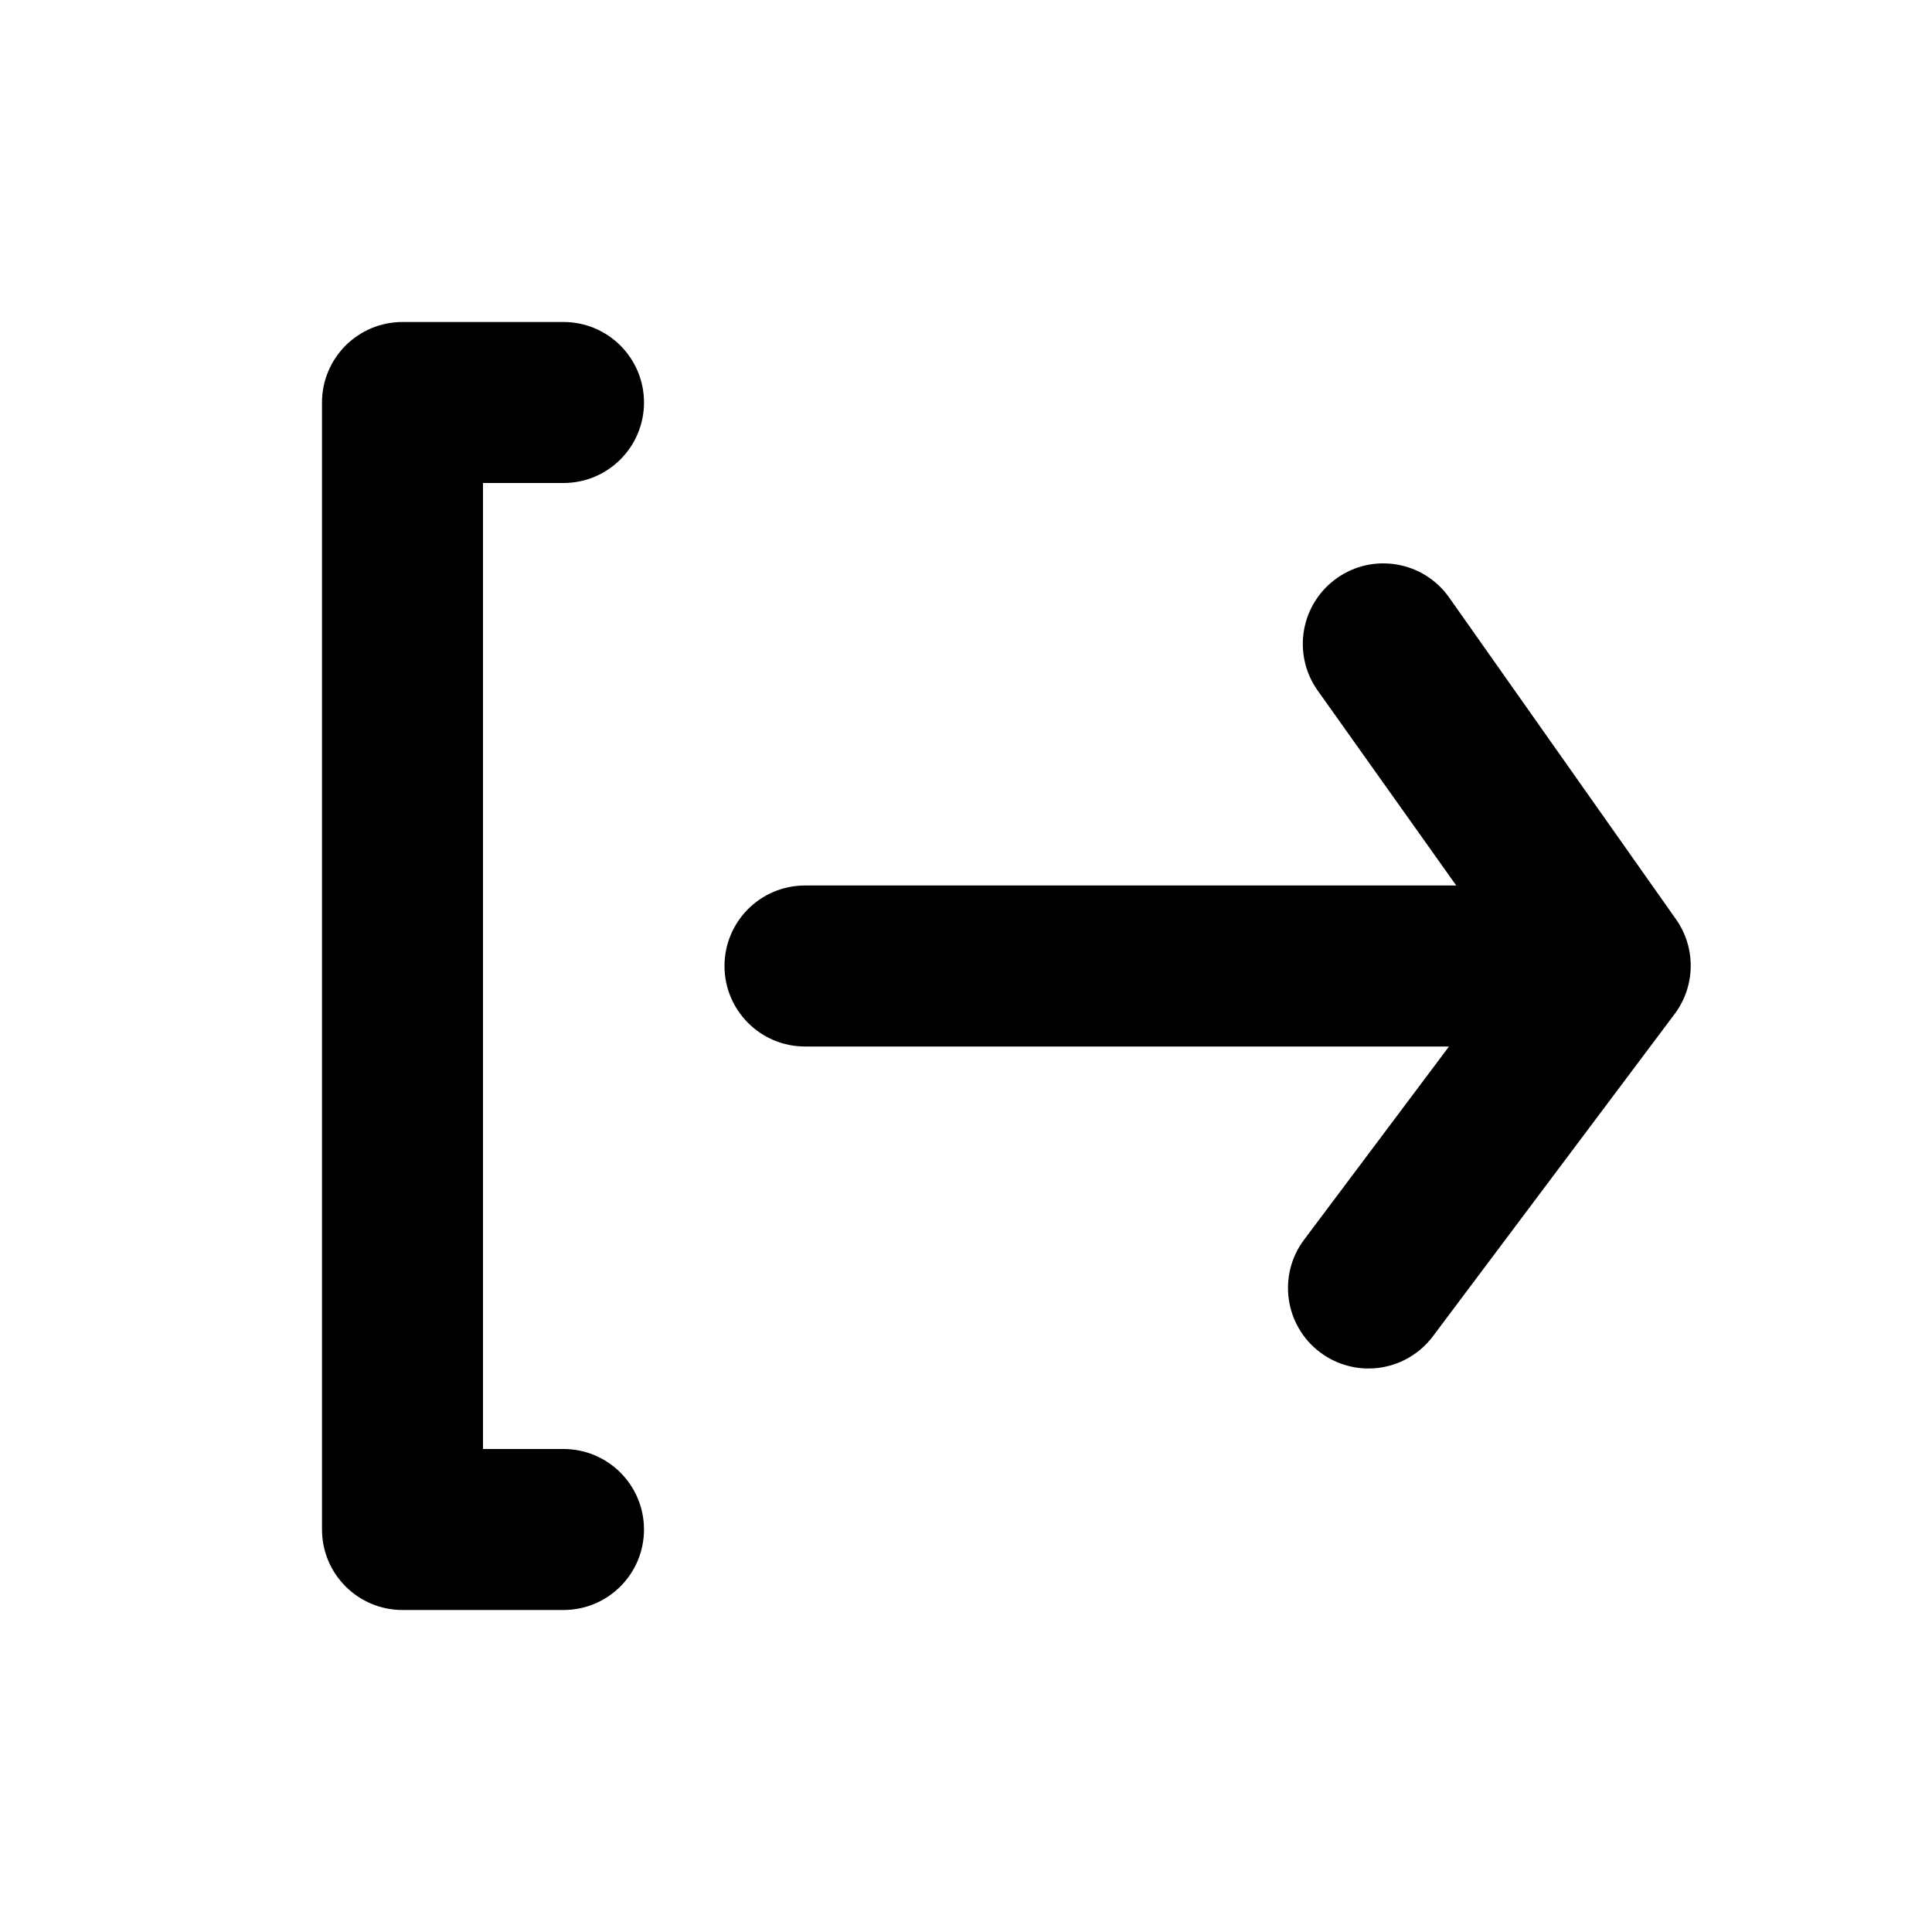
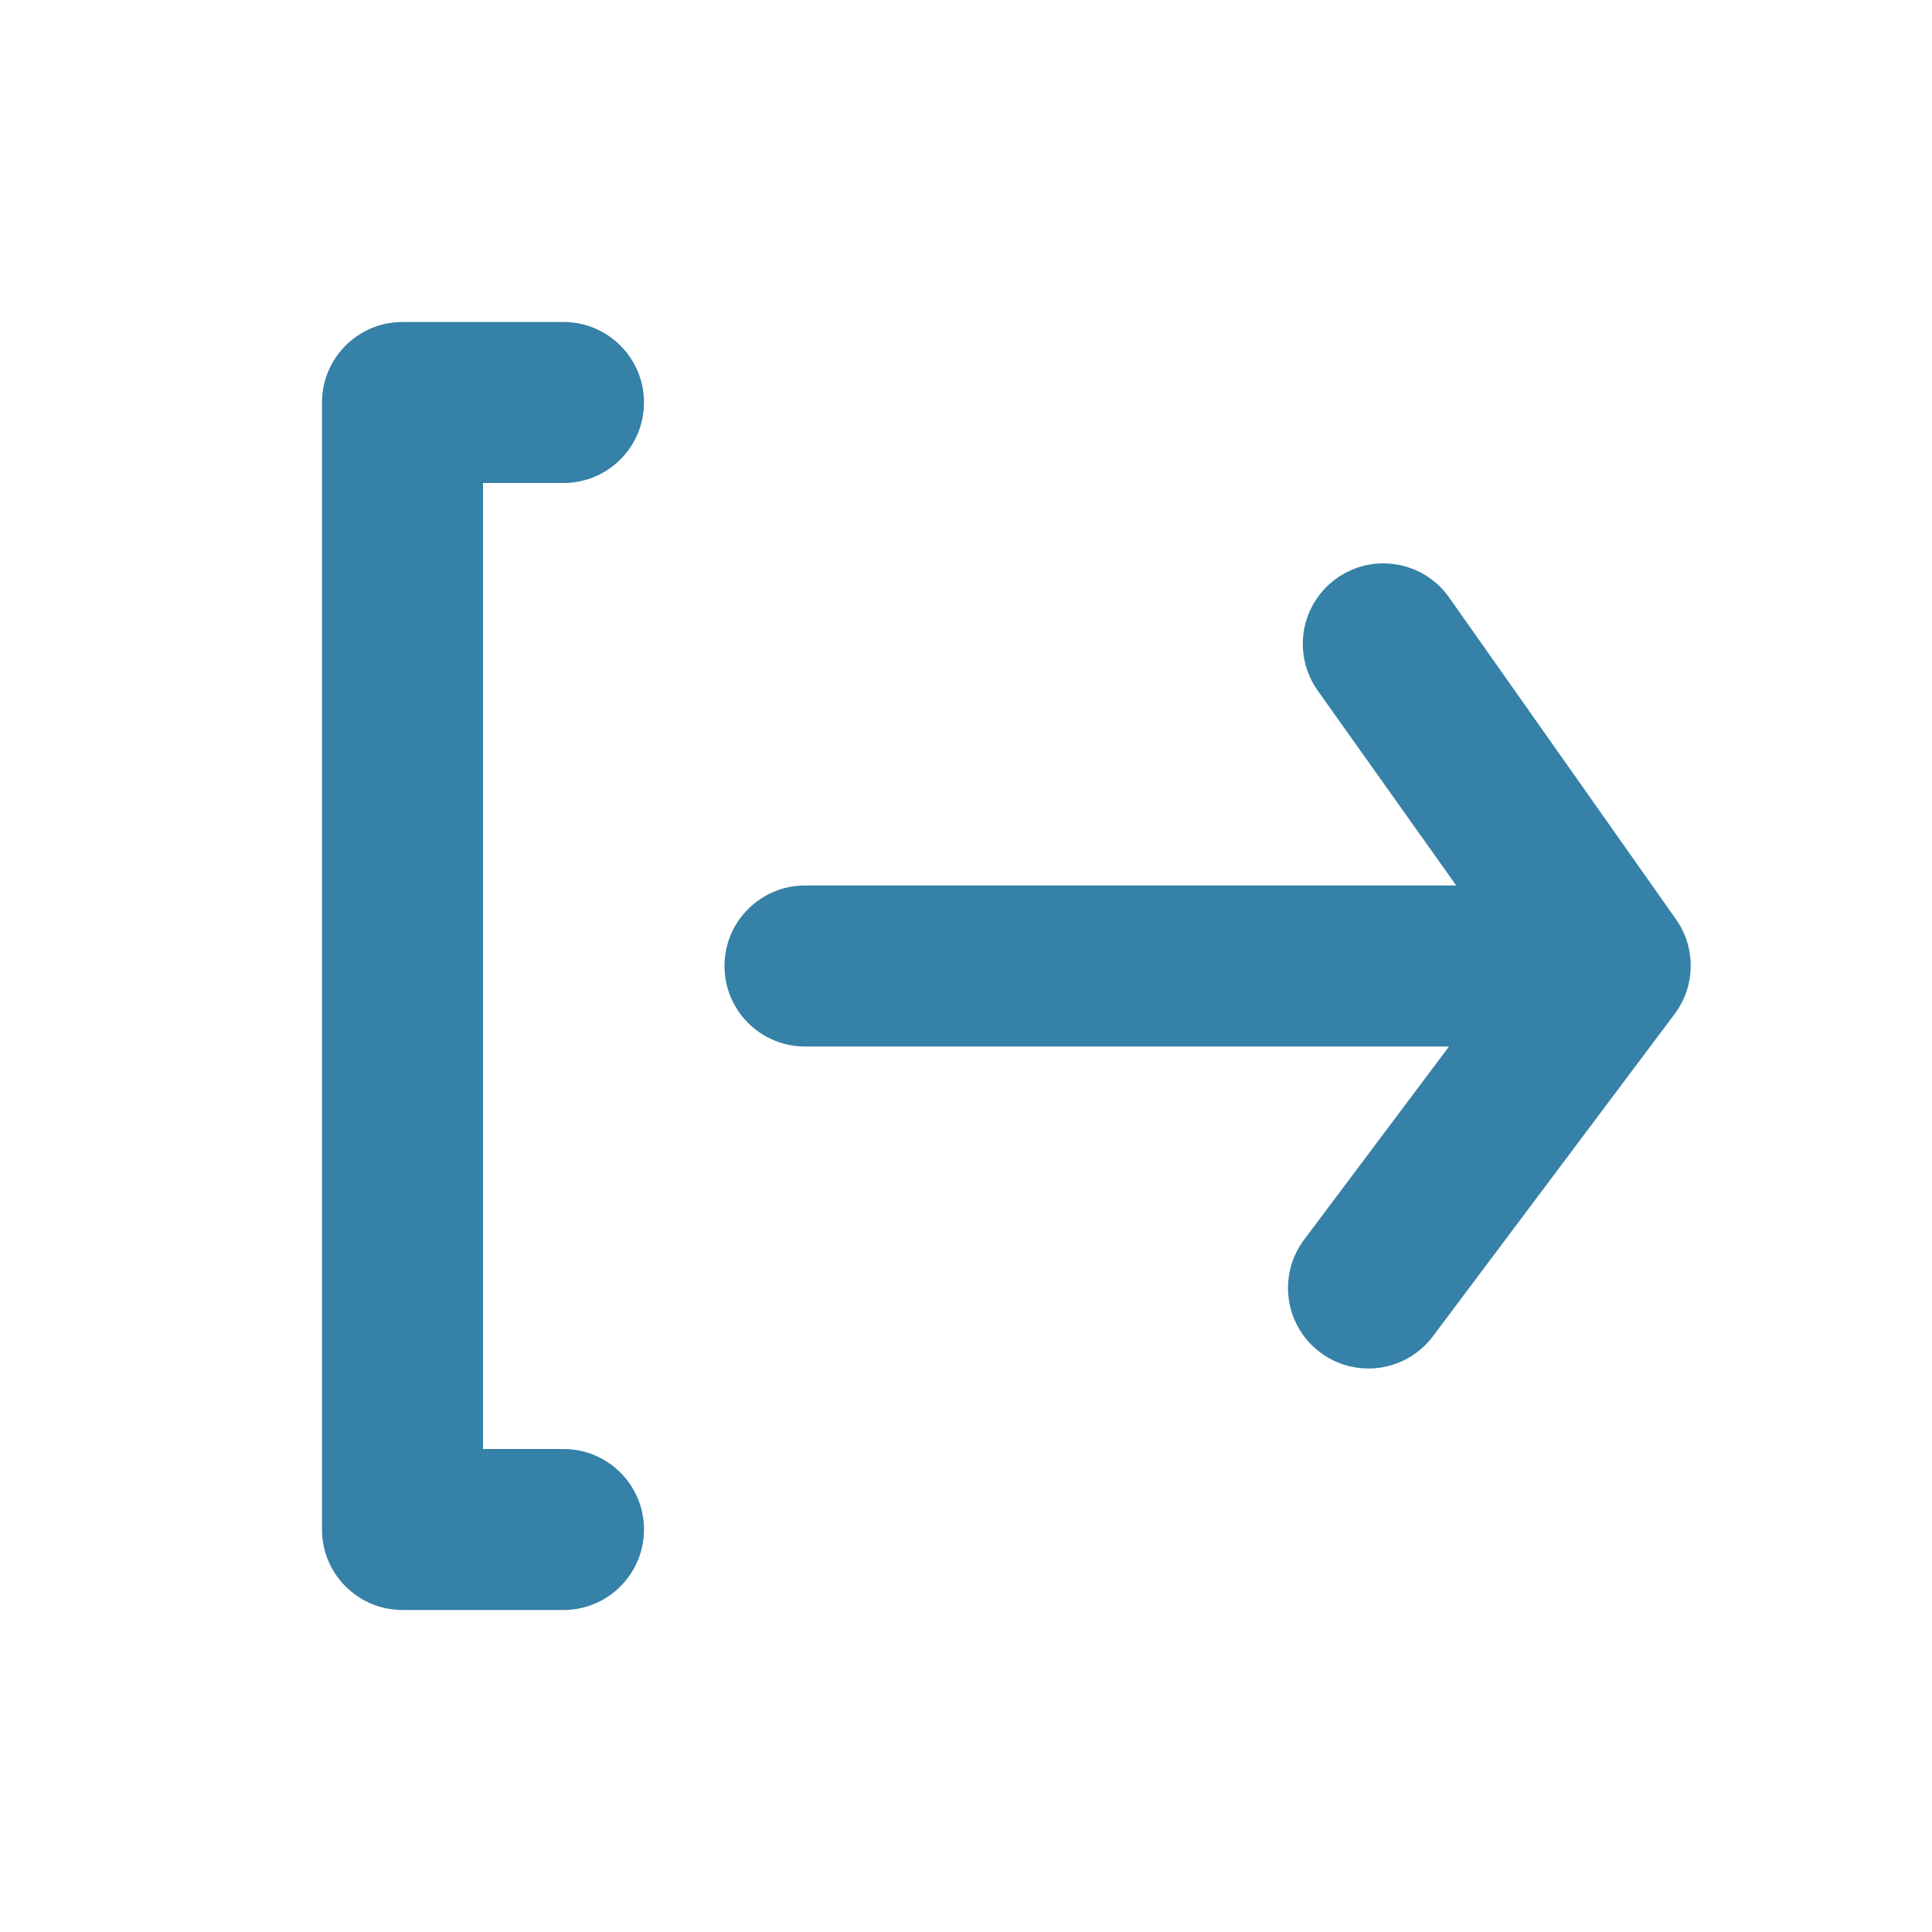
- <svg xmlns="http://www.w3.org/2000/svg" width="24px" height="24px" viewBox="0 0 24 24">
+ <svg xmlns="http://www.w3.org/2000/svg" width="24px" fill="#3581a7" height="24px" viewBox="0 0 24 24">
  <g data-name="Layer 2">
    <g data-name="log-out">
      <rect width="24" height="24" transform="rotate(90 12 12)" opacity="0" />
      <path d="M7 6a1 1 0 0 0 0-2H5a1 1 0 0 0-1 1v14a1 1 0 0 0 1 1h2a1 1 0 0 0 0-2H6V6z" />
      <path d="M20.82 11.42l-2.82-4a1 1 0 0 0-1.39-.24 1 1 0 0 0-.24 1.4L18.09 11H10a1 1 0 0 0 0 2h8l-1.8 2.4a1 1 0 0 0 .2 1.4 1 1 0 0 0 .6.2 1 1 0 0 0 .8-.4l3-4a1 1 0 0 0 .02-1.18z" />
    </g>
  </g>
</svg>
